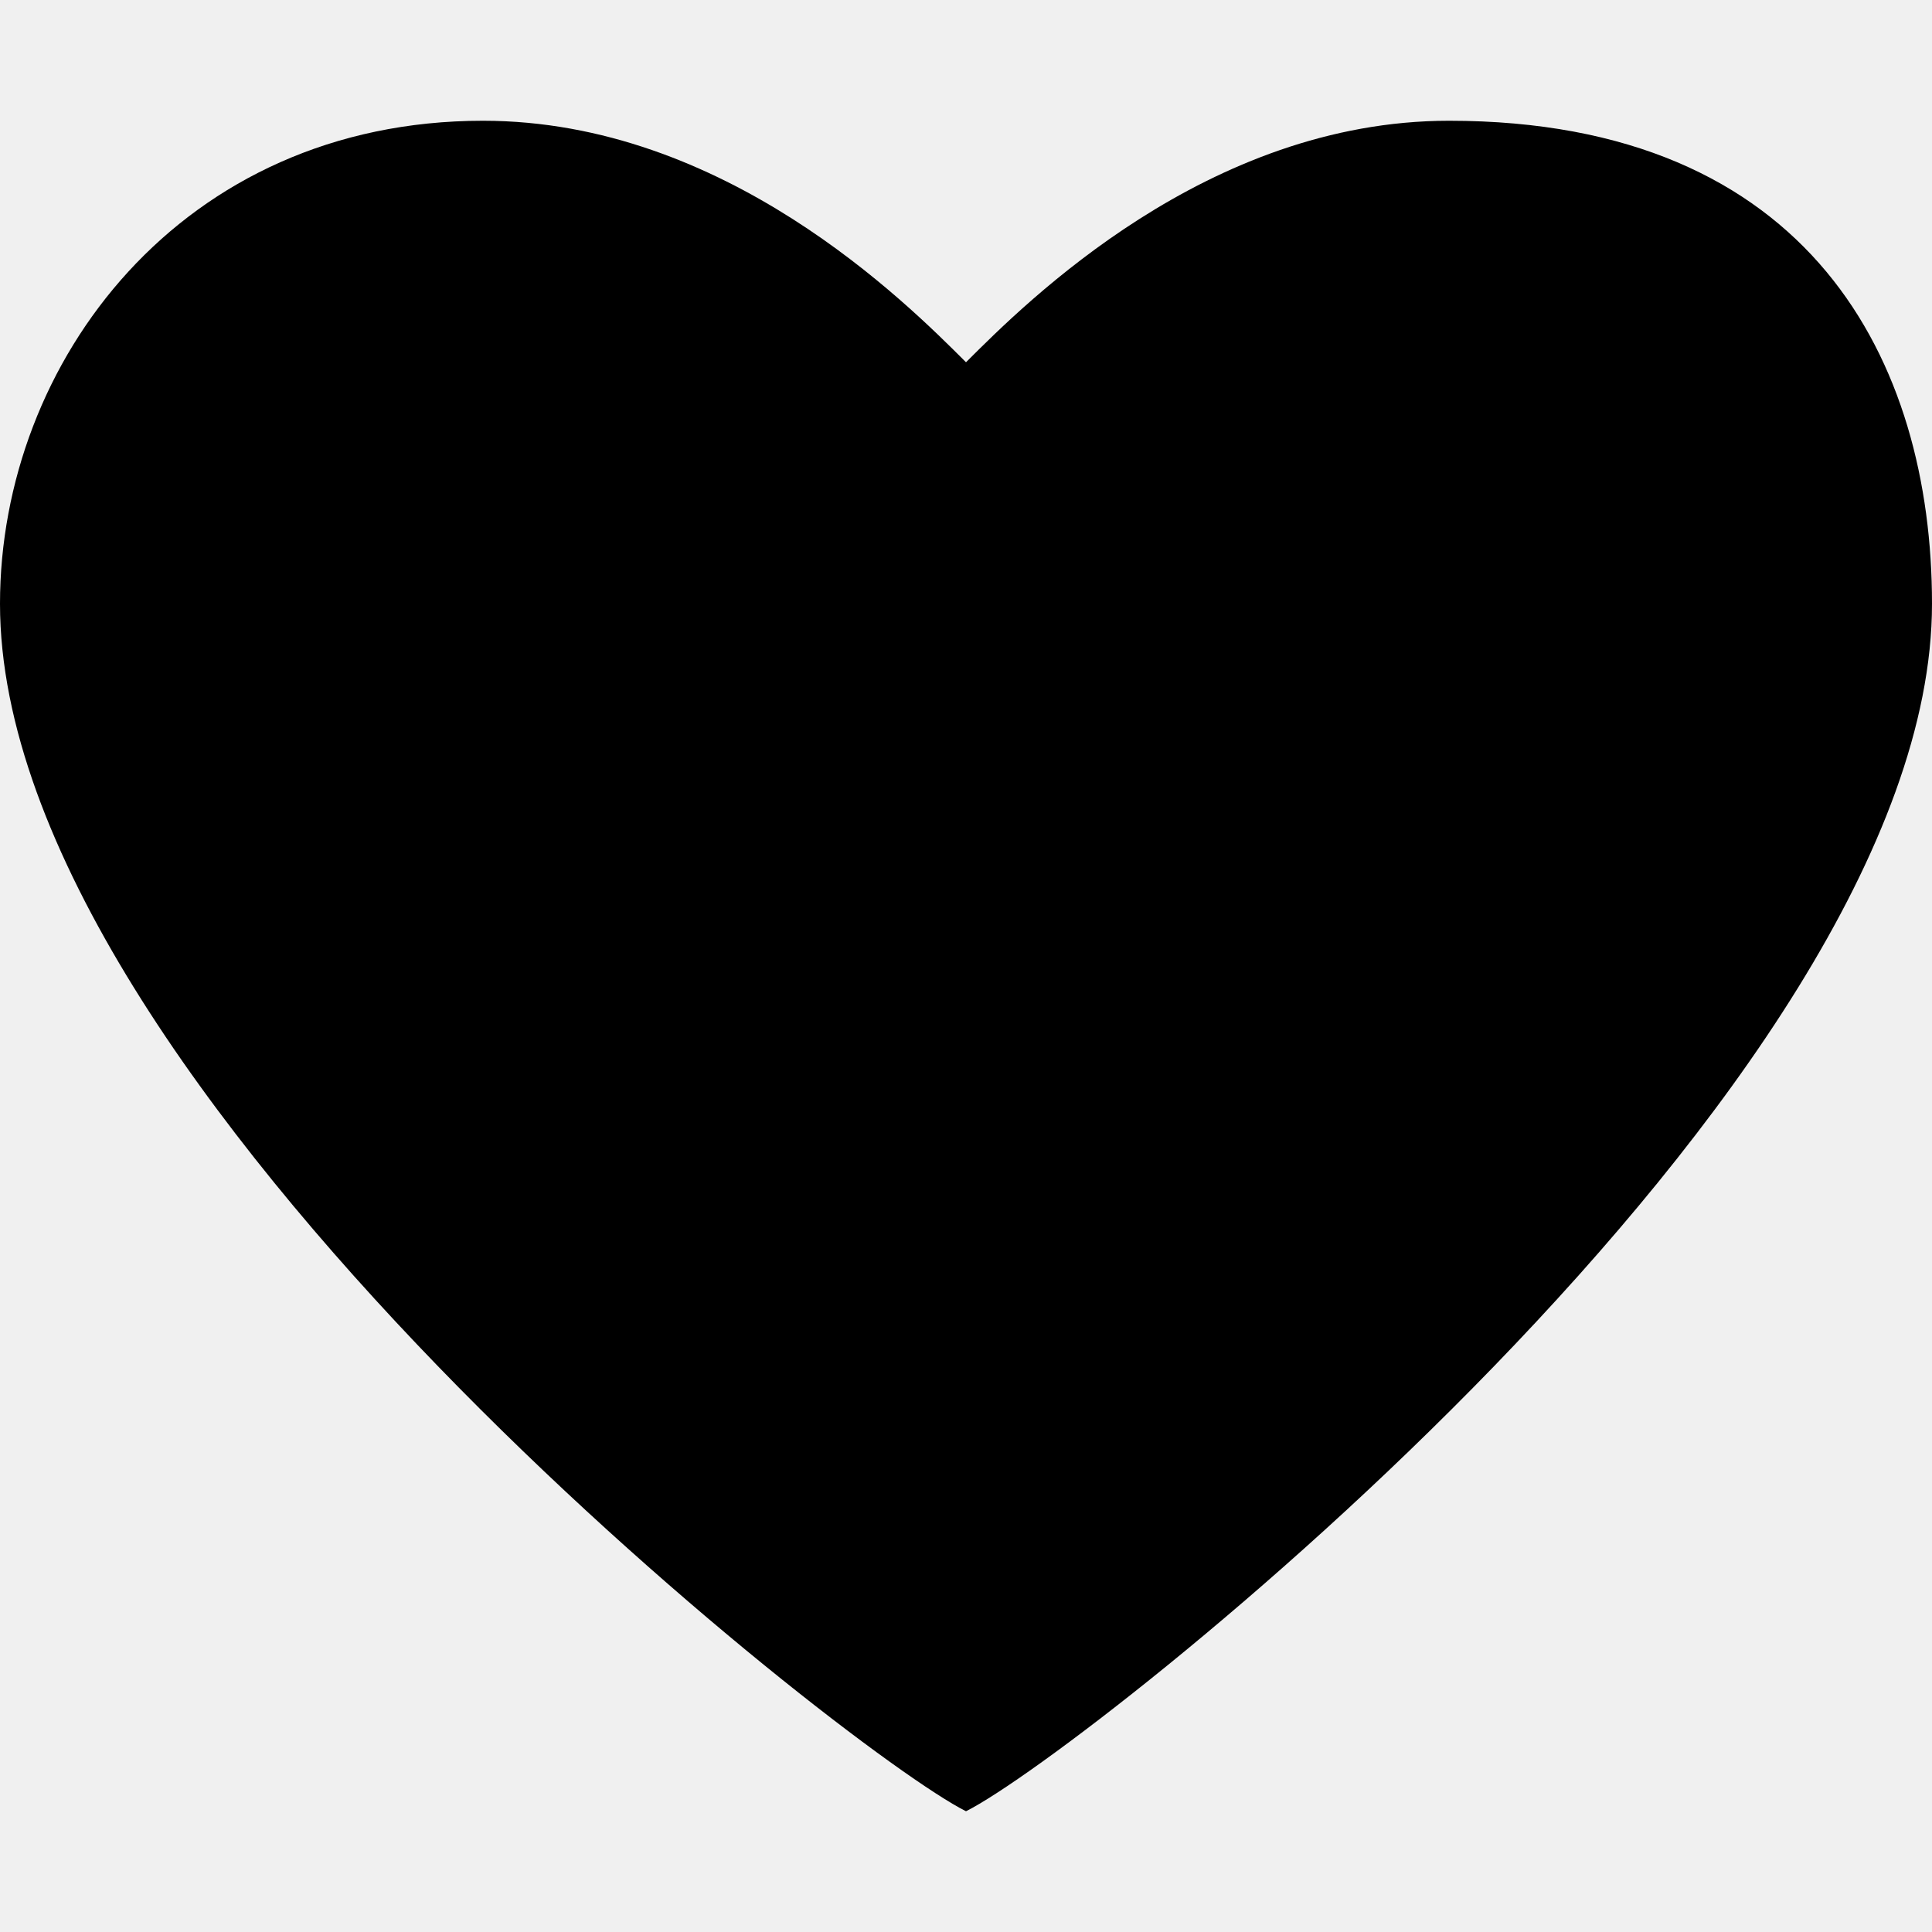
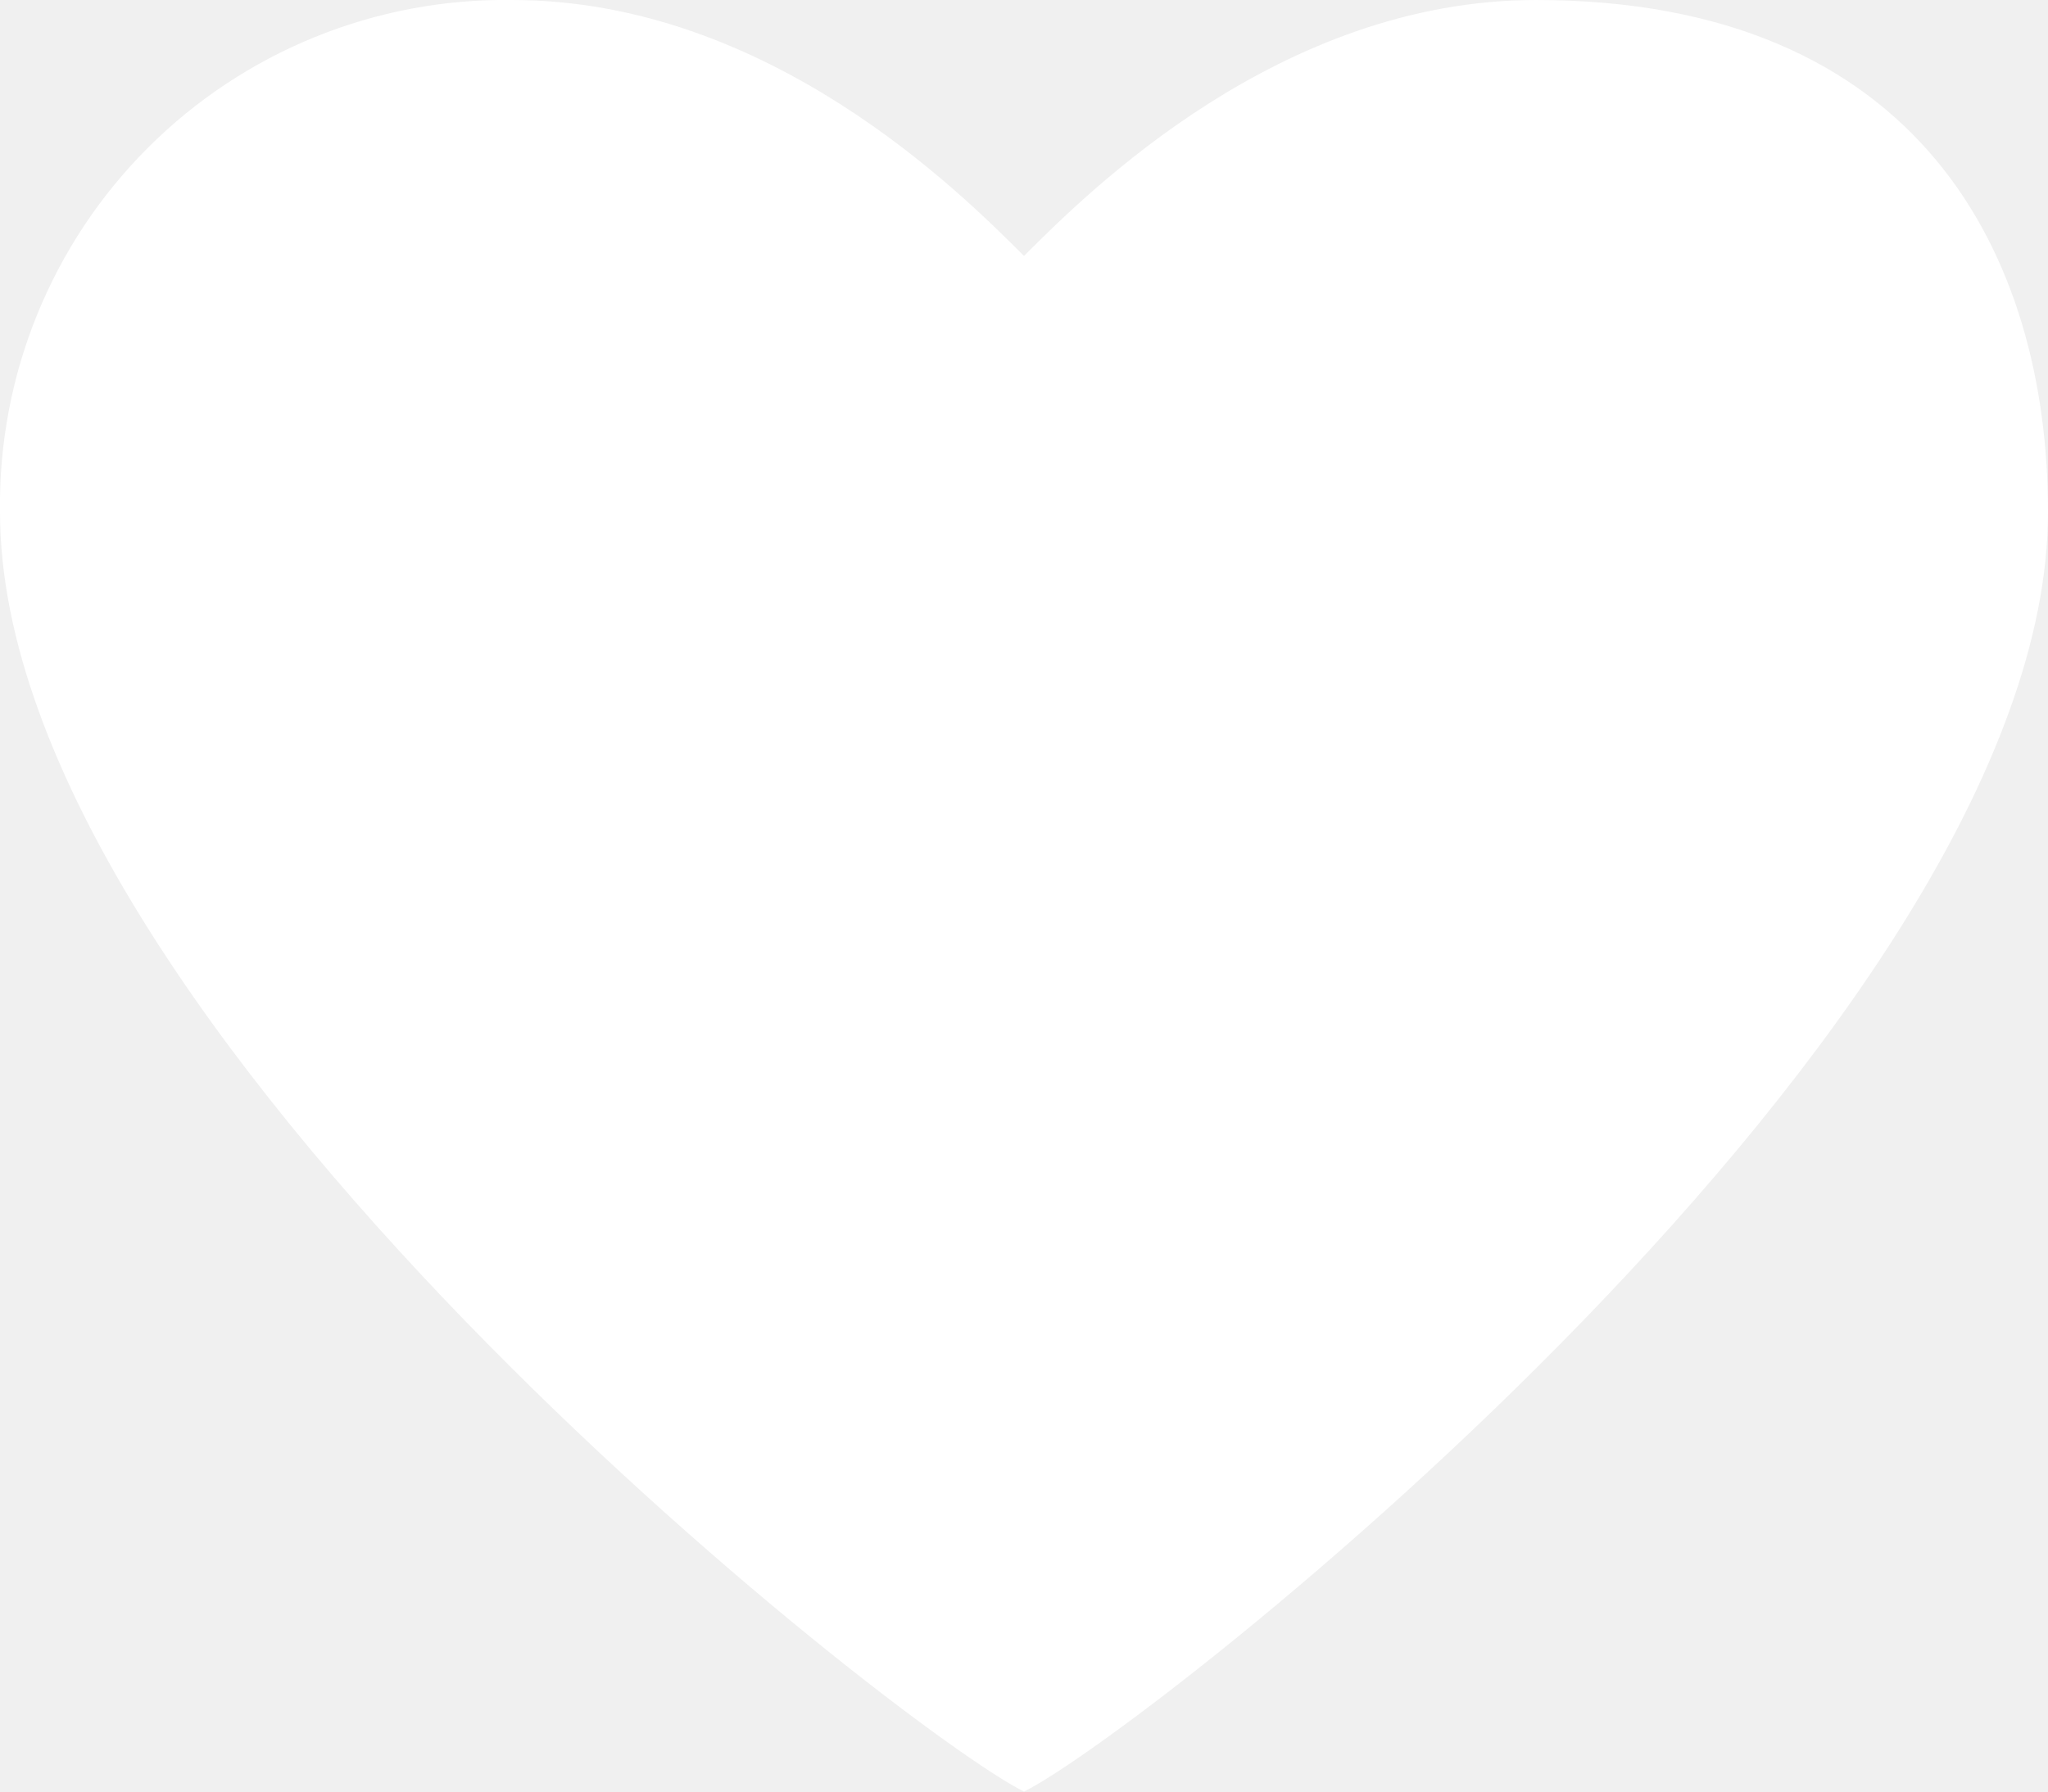
- <svg xmlns="http://www.w3.org/2000/svg" height="32" id="heart" viewBox="0 0 32 32" width="32">
-   <path d="M0 10 C0 6, 3 2, 8 2 C12 2, 15 5, 16 6 C17 5, 20 2, 24 2 C30 2, 32 6, 32 10 C32 18, 18 29, 16 30 C14 29, 0 18, 0 10" />
+ <svg xmlns="http://www.w3.org/2000/svg" id="heart" viewBox="0 0 32 28">
+   <defs>
+     <style>.cls-1{fill:#fff;}</style>
+   </defs>
+   <path class="cls-1" d="M0,10A7.89,7.89,0,0,1,8,2c4,0,7,3,8,4,1-1,4-4,8-4,6,0,8,4,8,8,0,8-14,19-16,20C14,29,0,18,0,10" transform="translate(0 -2)" />
</svg>
